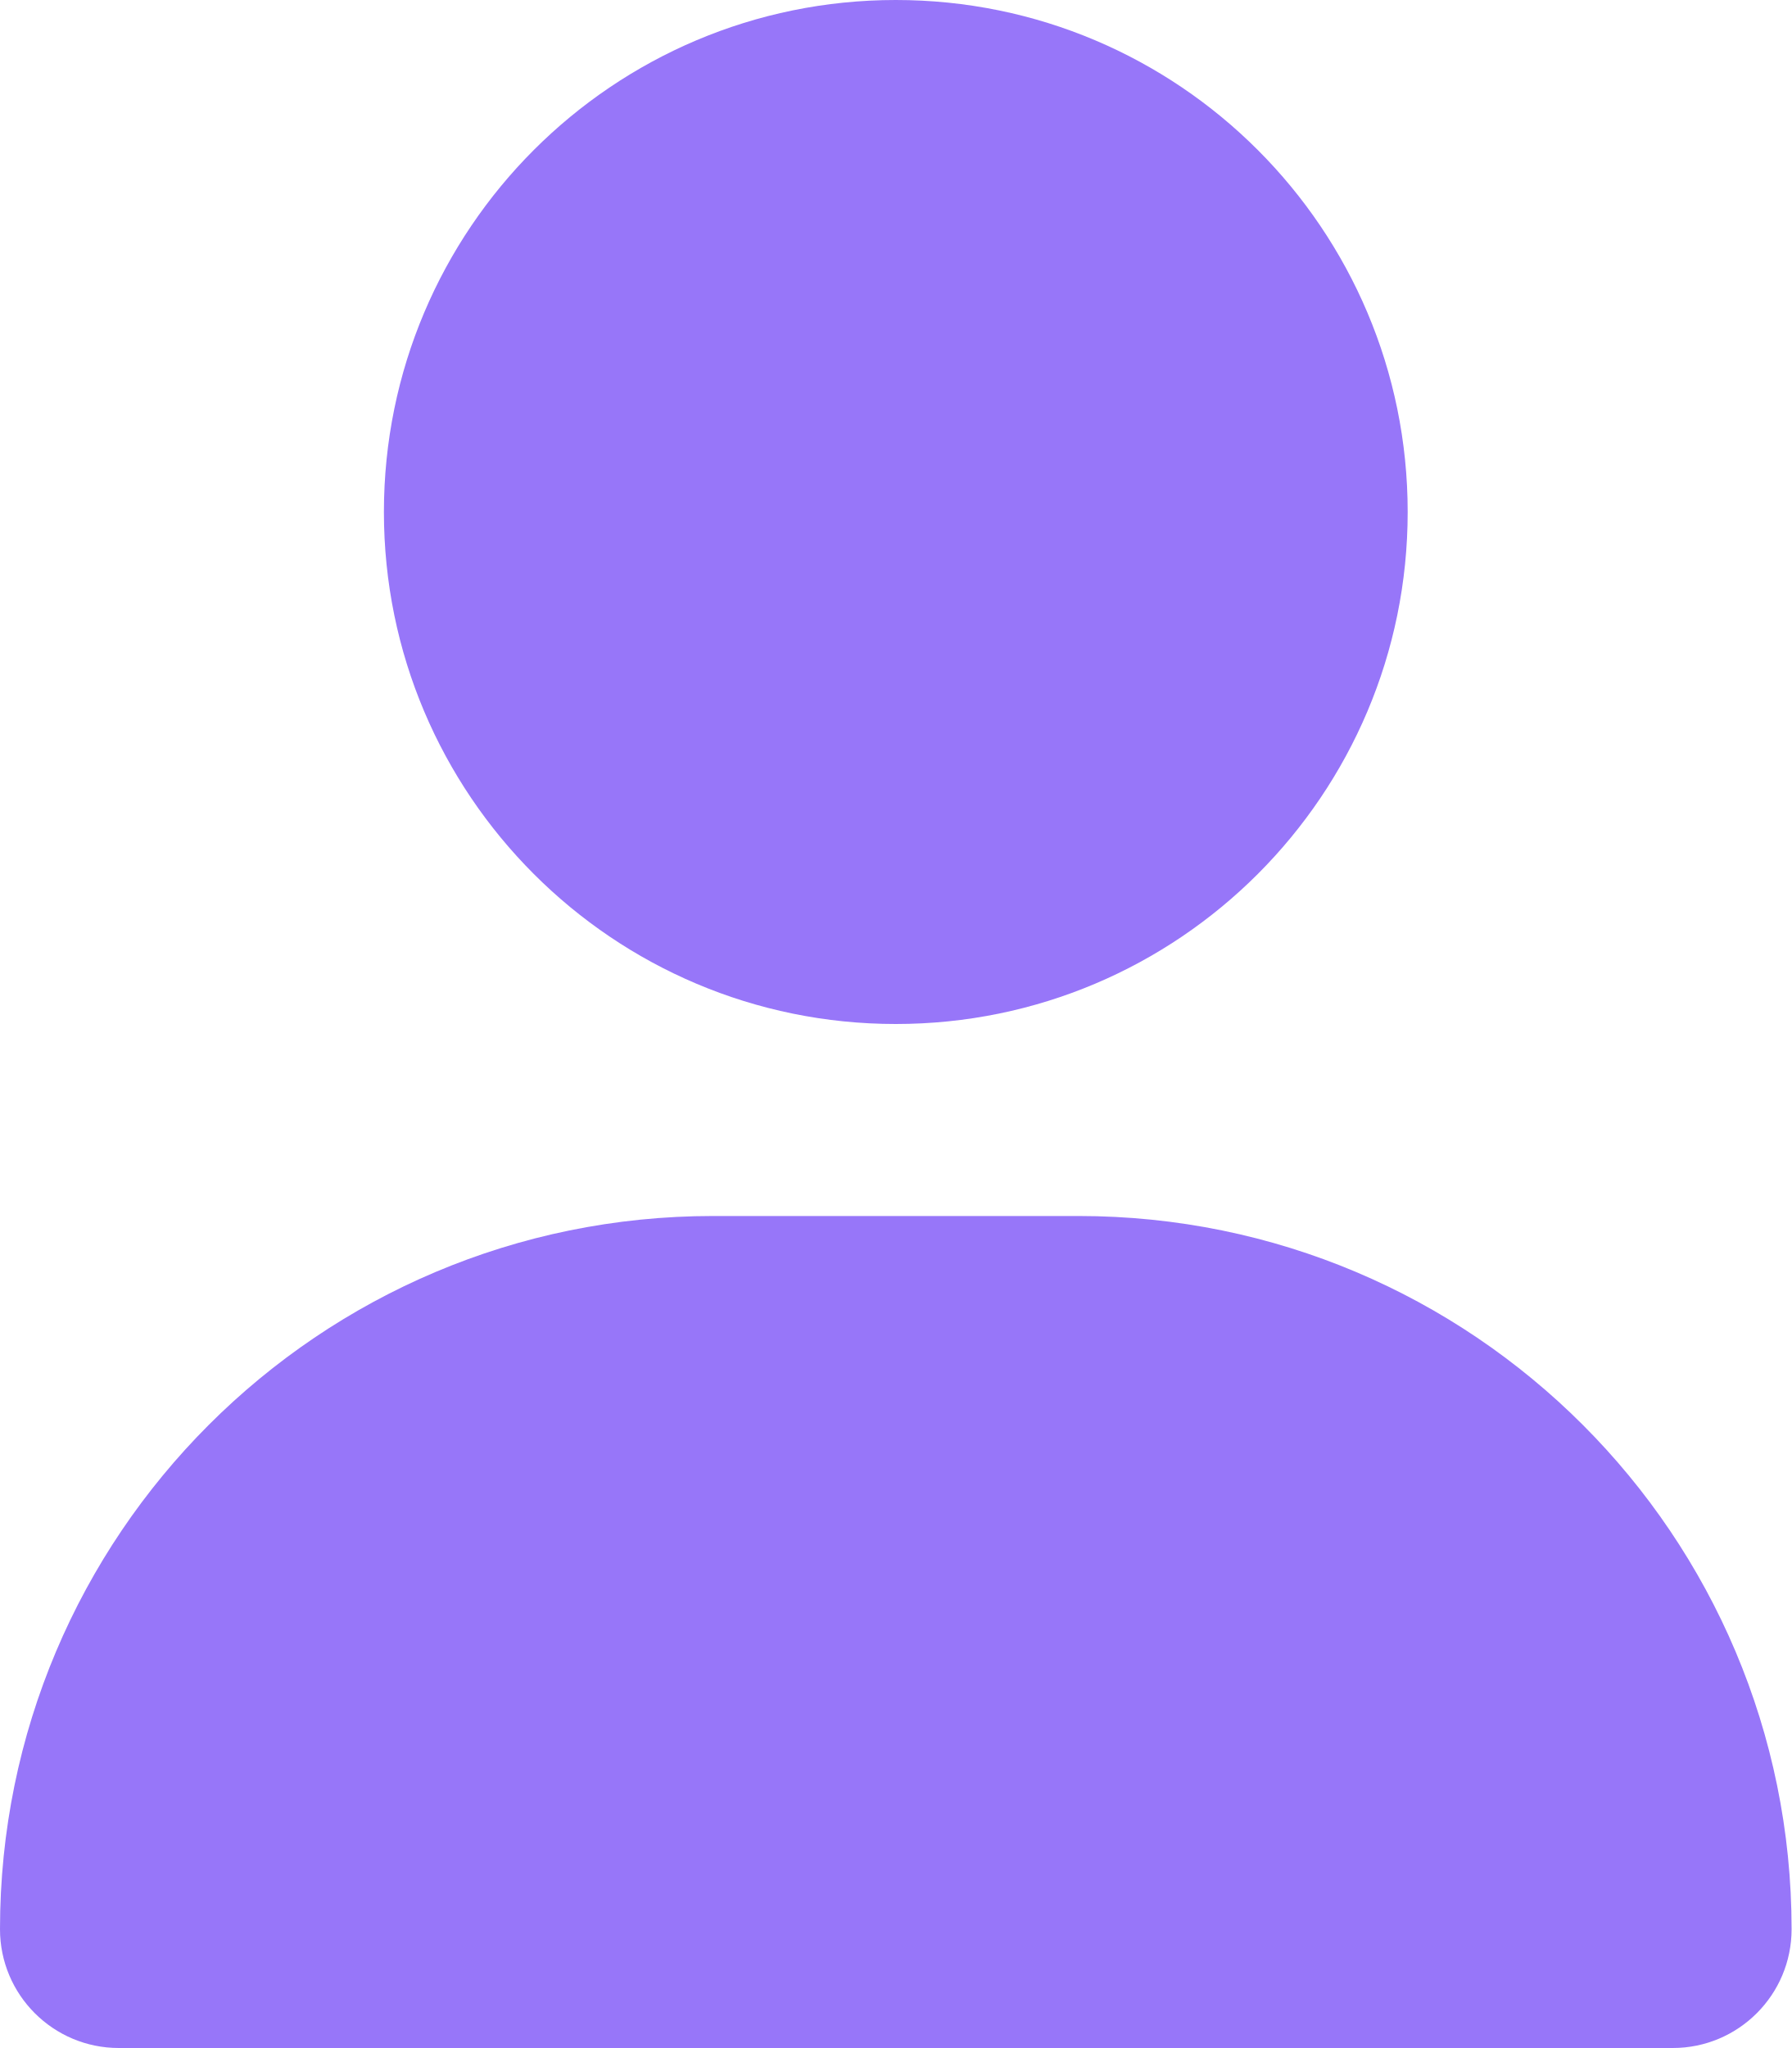
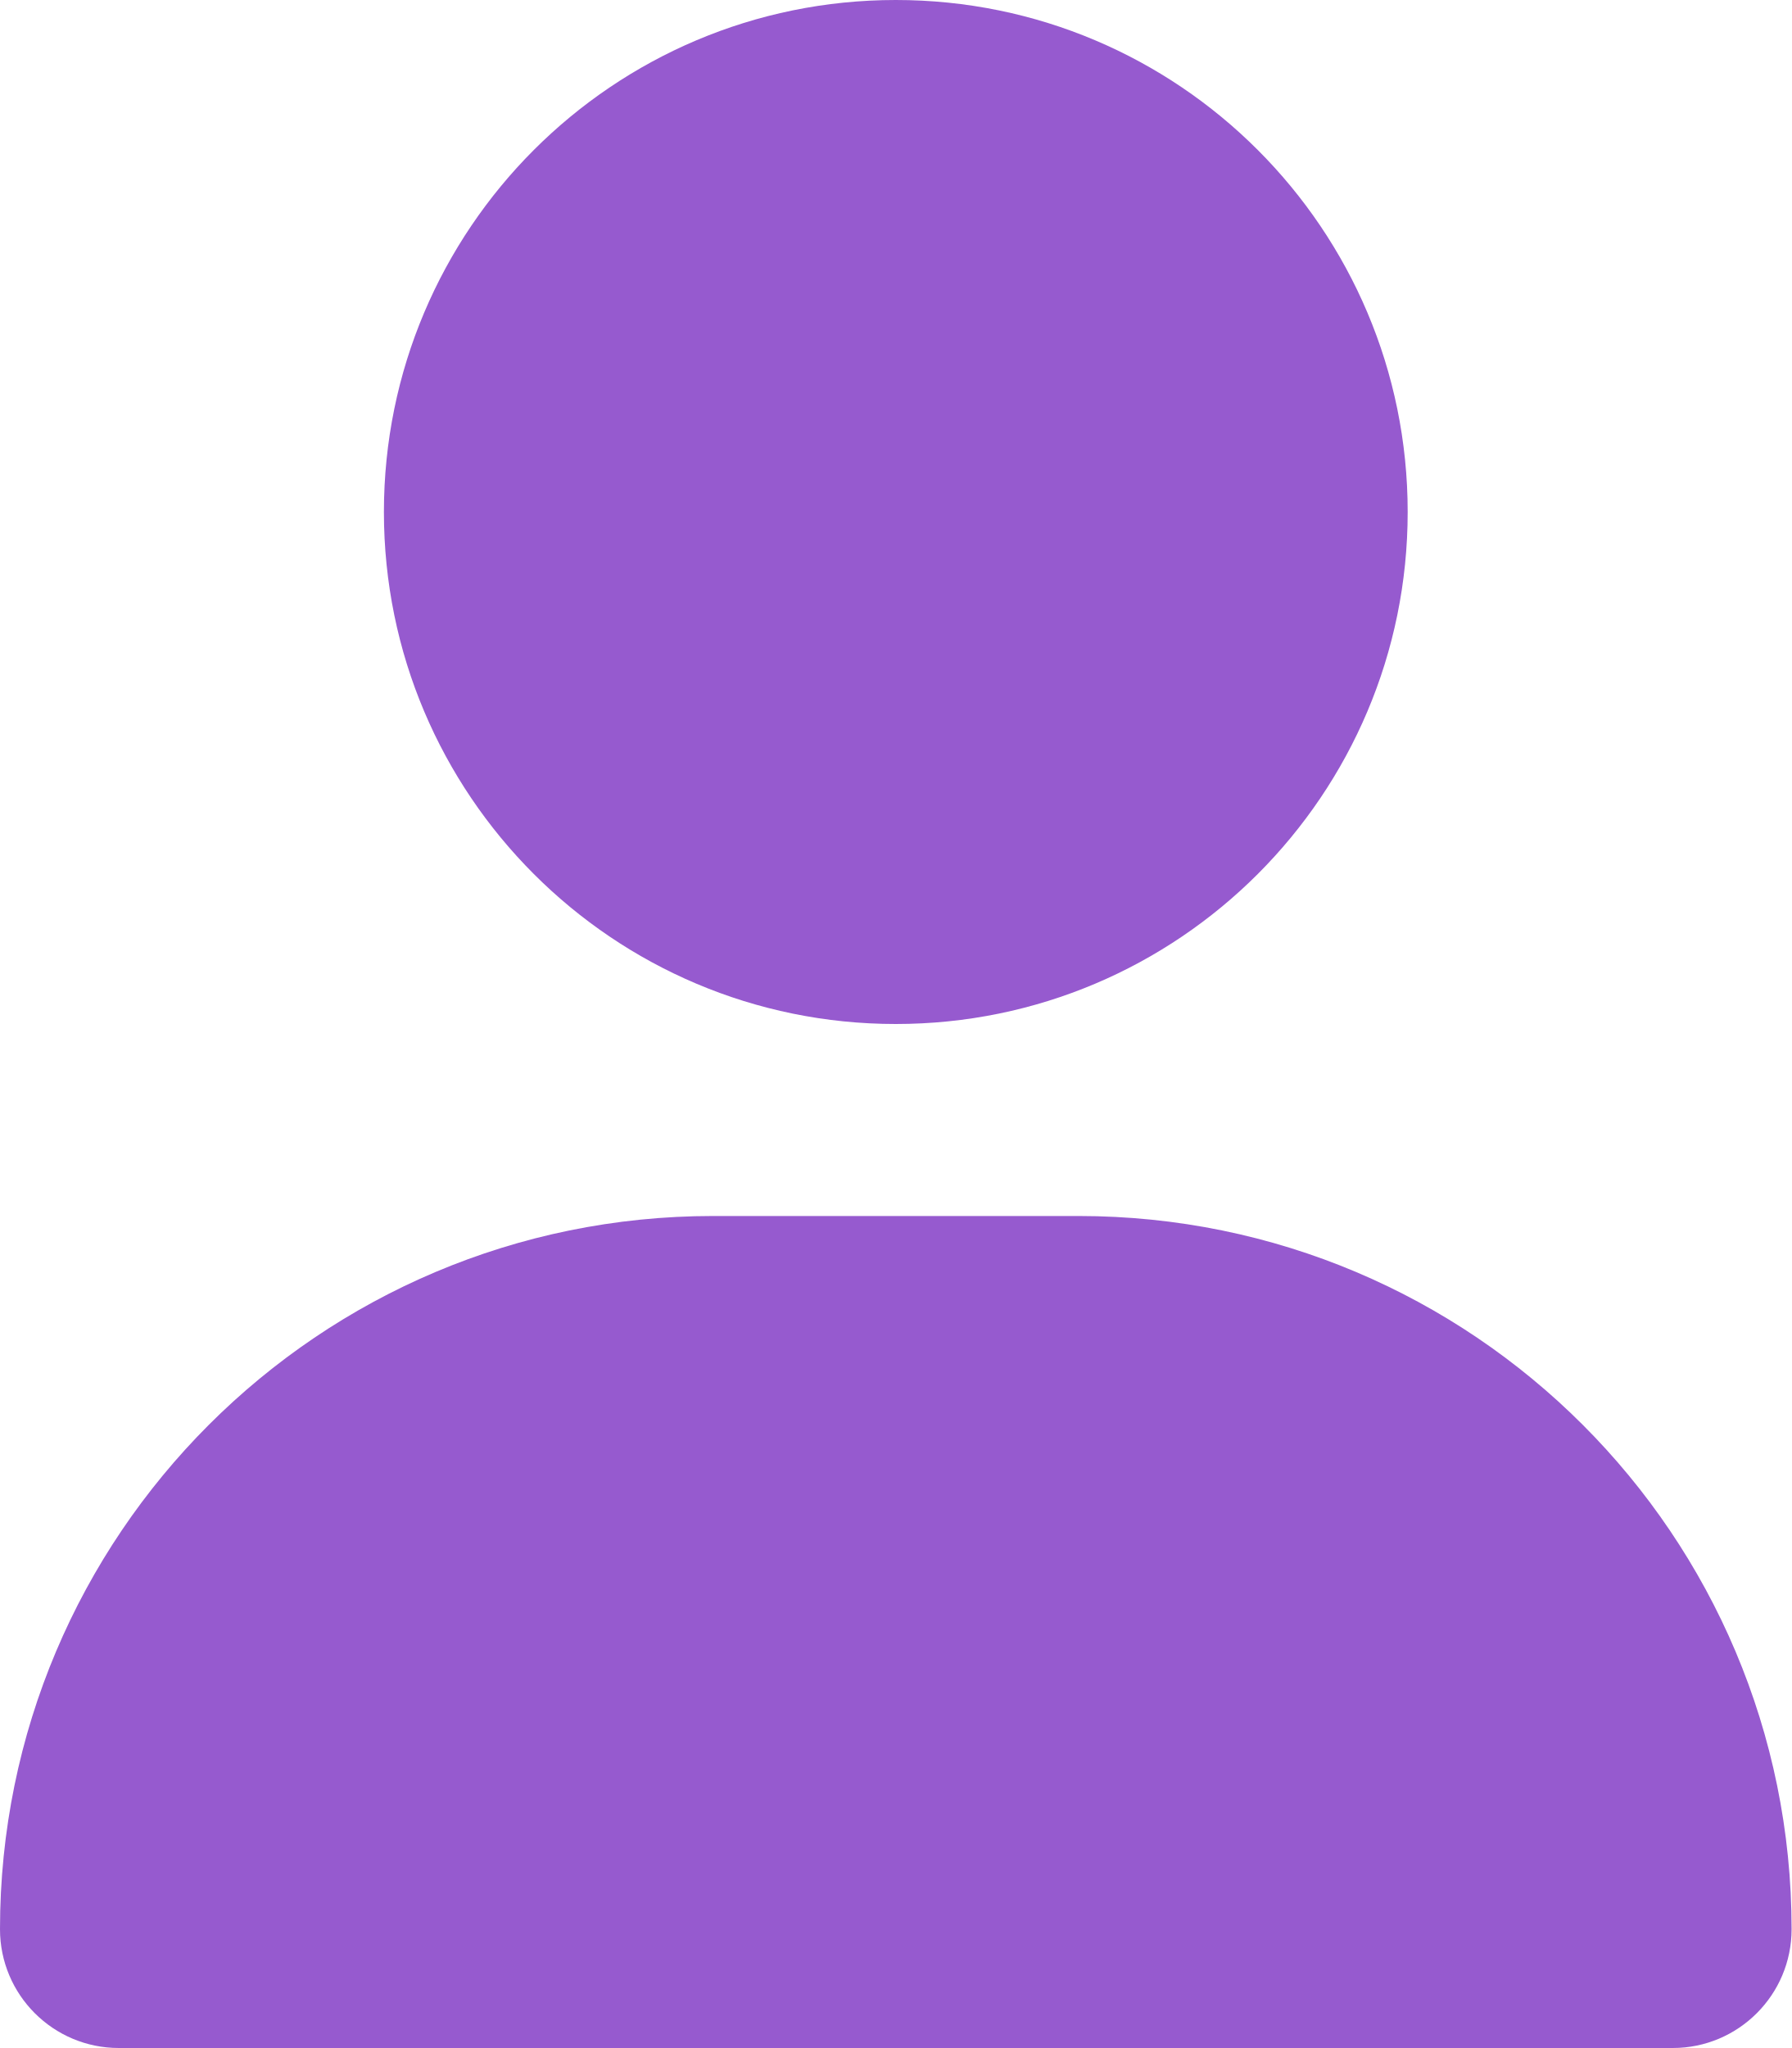
<svg xmlns="http://www.w3.org/2000/svg" viewBox="0 0 448 512">
-   <path fill="#9776f9" d="M224 256A128 128 0 1 0 224 0a128 128 0 1 0 0 256zm-45.7 48C79.8 304 0 383.8 0 482.3C0 498.7 13.3 512 29.7 512l388.6 0c16.4 0 29.7-13.3 29.7-29.7C448 383.8 368.2 304 269.7 304l-91.4 0z" />
+   <path fill="#965acf" d="M224 256A128 128 0 1 0 224 0a128 128 0 1 0 0 256zm-45.7 48C79.8 304 0 383.8 0 482.3C0 498.7 13.3 512 29.7 512l388.6 0c16.4 0 29.7-13.3 29.7-29.7C448 383.8 368.2 304 269.7 304l-91.4 0z" />
</svg>
